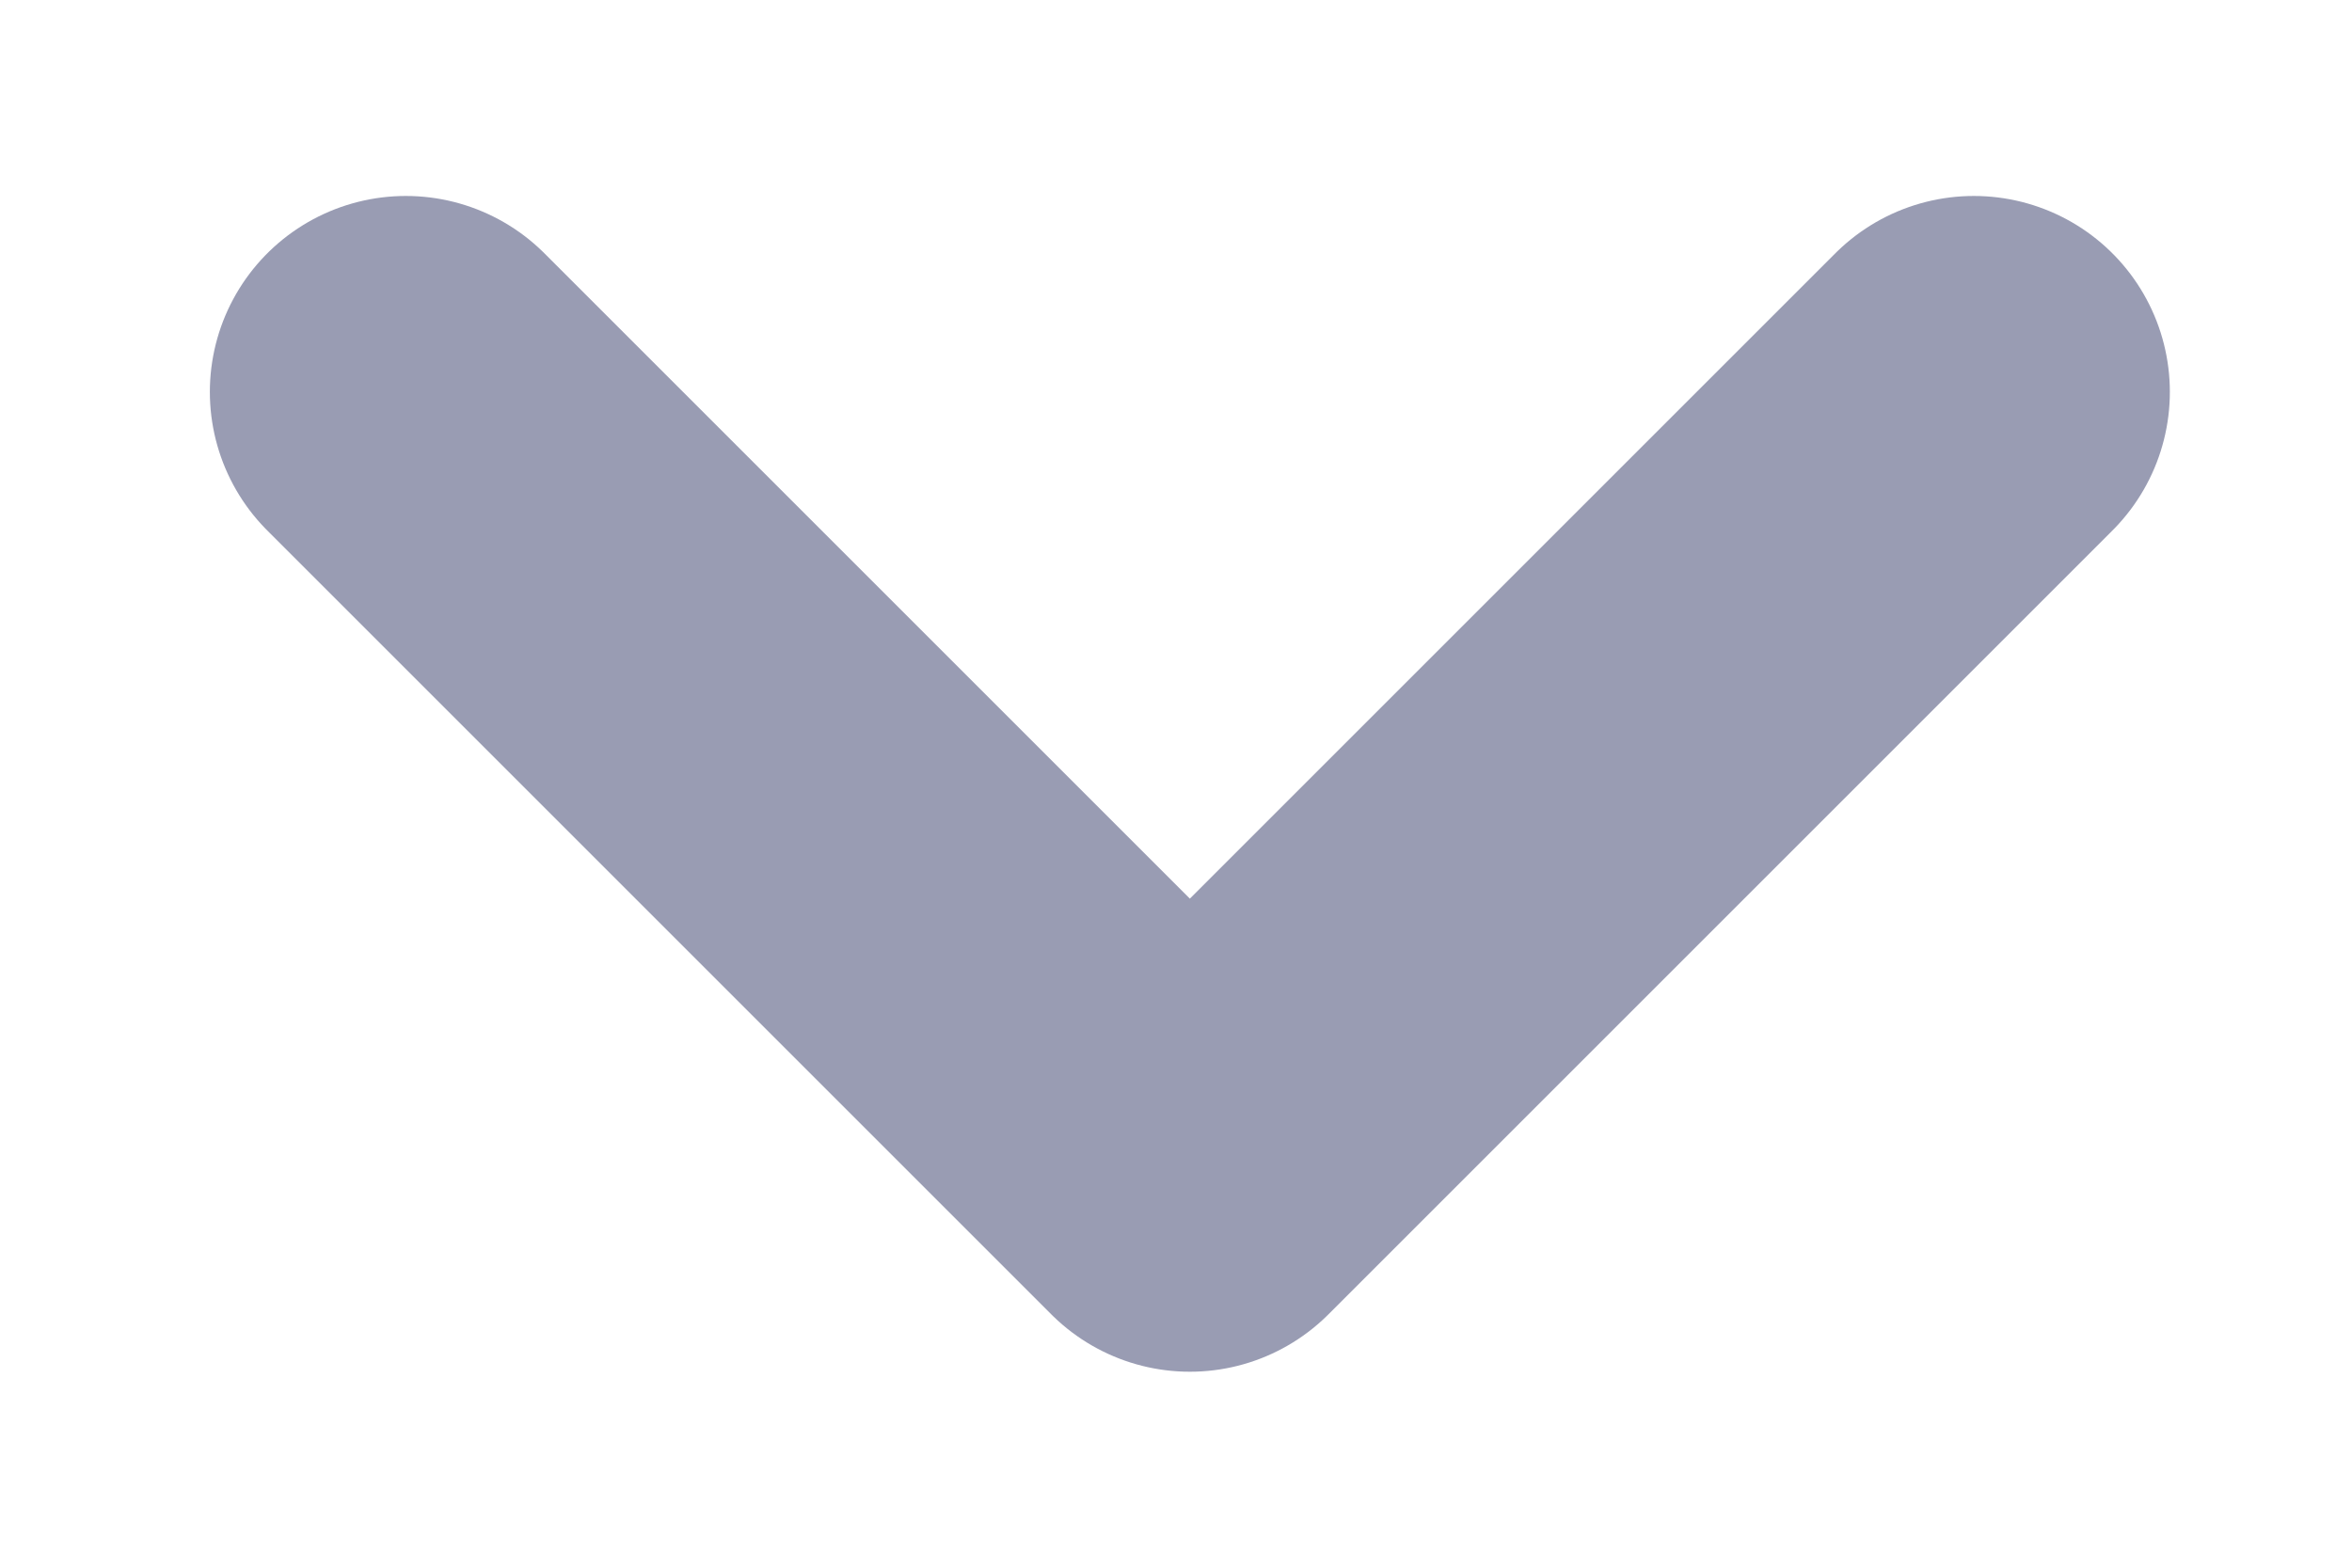
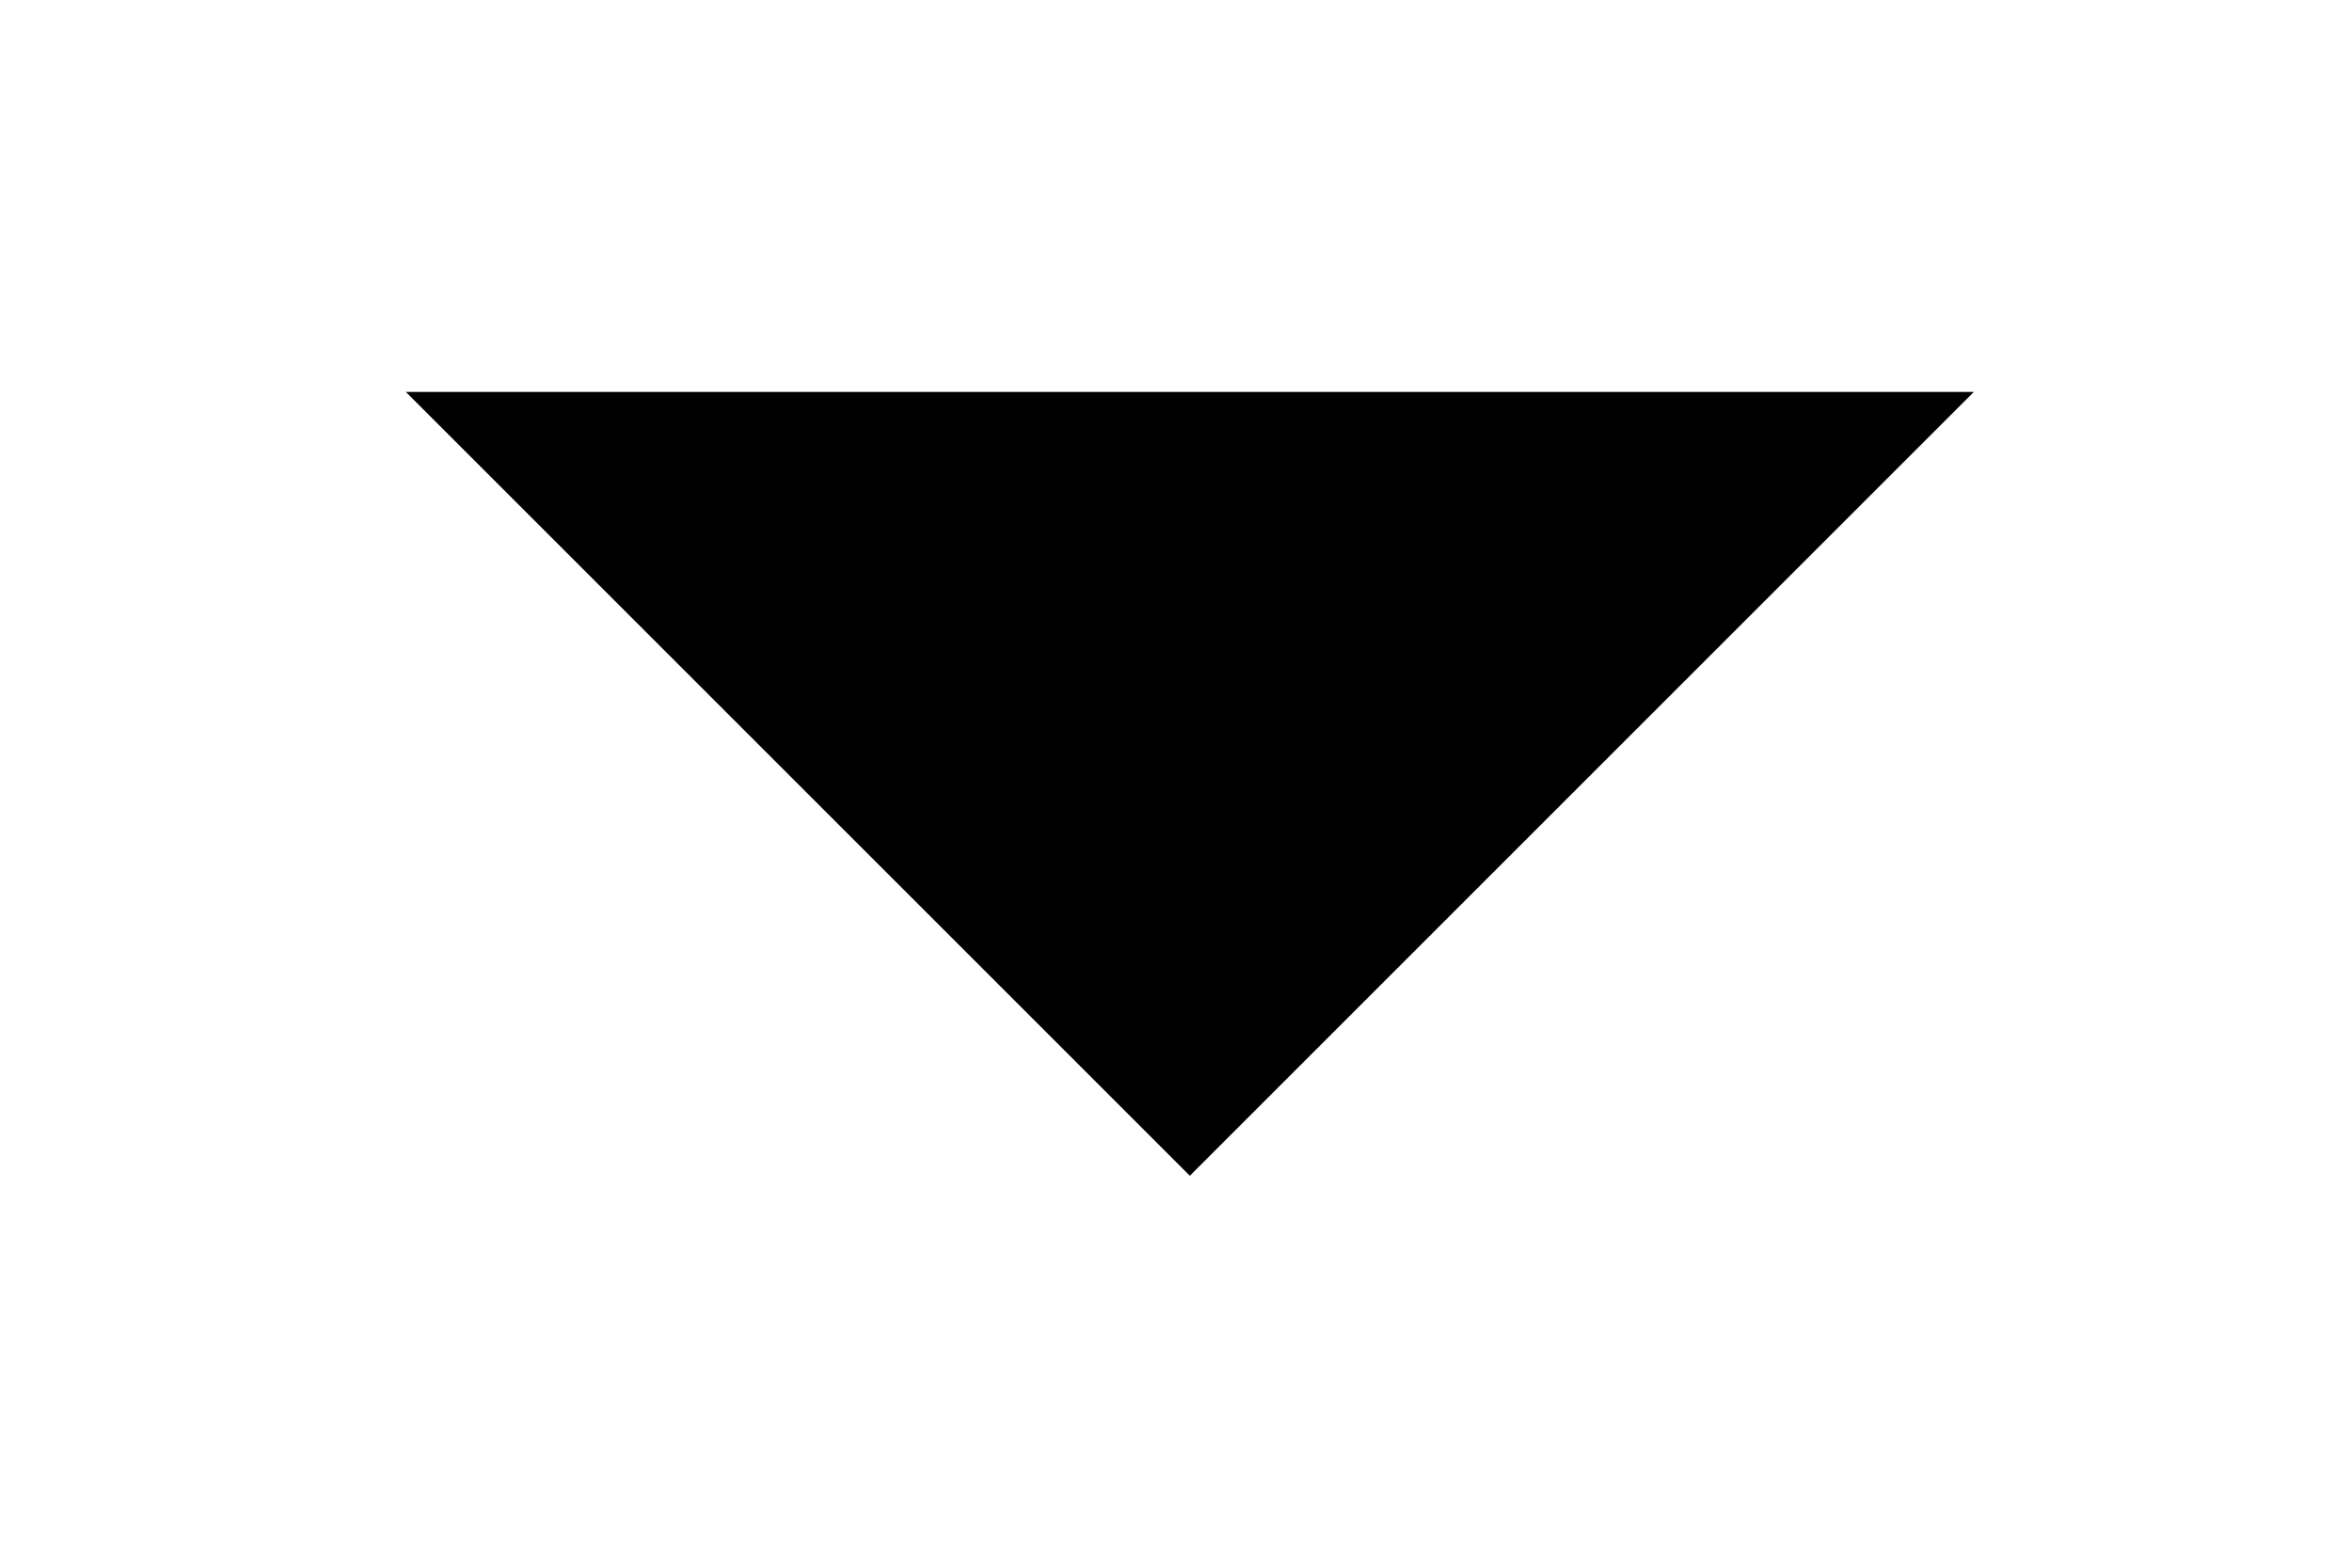
- <svg xmlns="http://www.w3.org/2000/svg" width="9" height="6" viewBox="0 0 9 6" fill="none">
-   <path d="M7.553 1.5L4.553 4.5L1.553 1.5" stroke="#999CB3" stroke-width="1.5" stroke-linecap="round" stroke-linejoin="round" />
+ <svg xmlns="http://www.w3.org/2000/svg" width="9" height="6" viewBox="0 0 9 6">
+   <path d="M7.553 1.5L4.553 4.5L1.553 1.5" fill="currentColor" stroke-width="1.5" stroke-linecap="round" stroke-linejoin="round" />
</svg>
